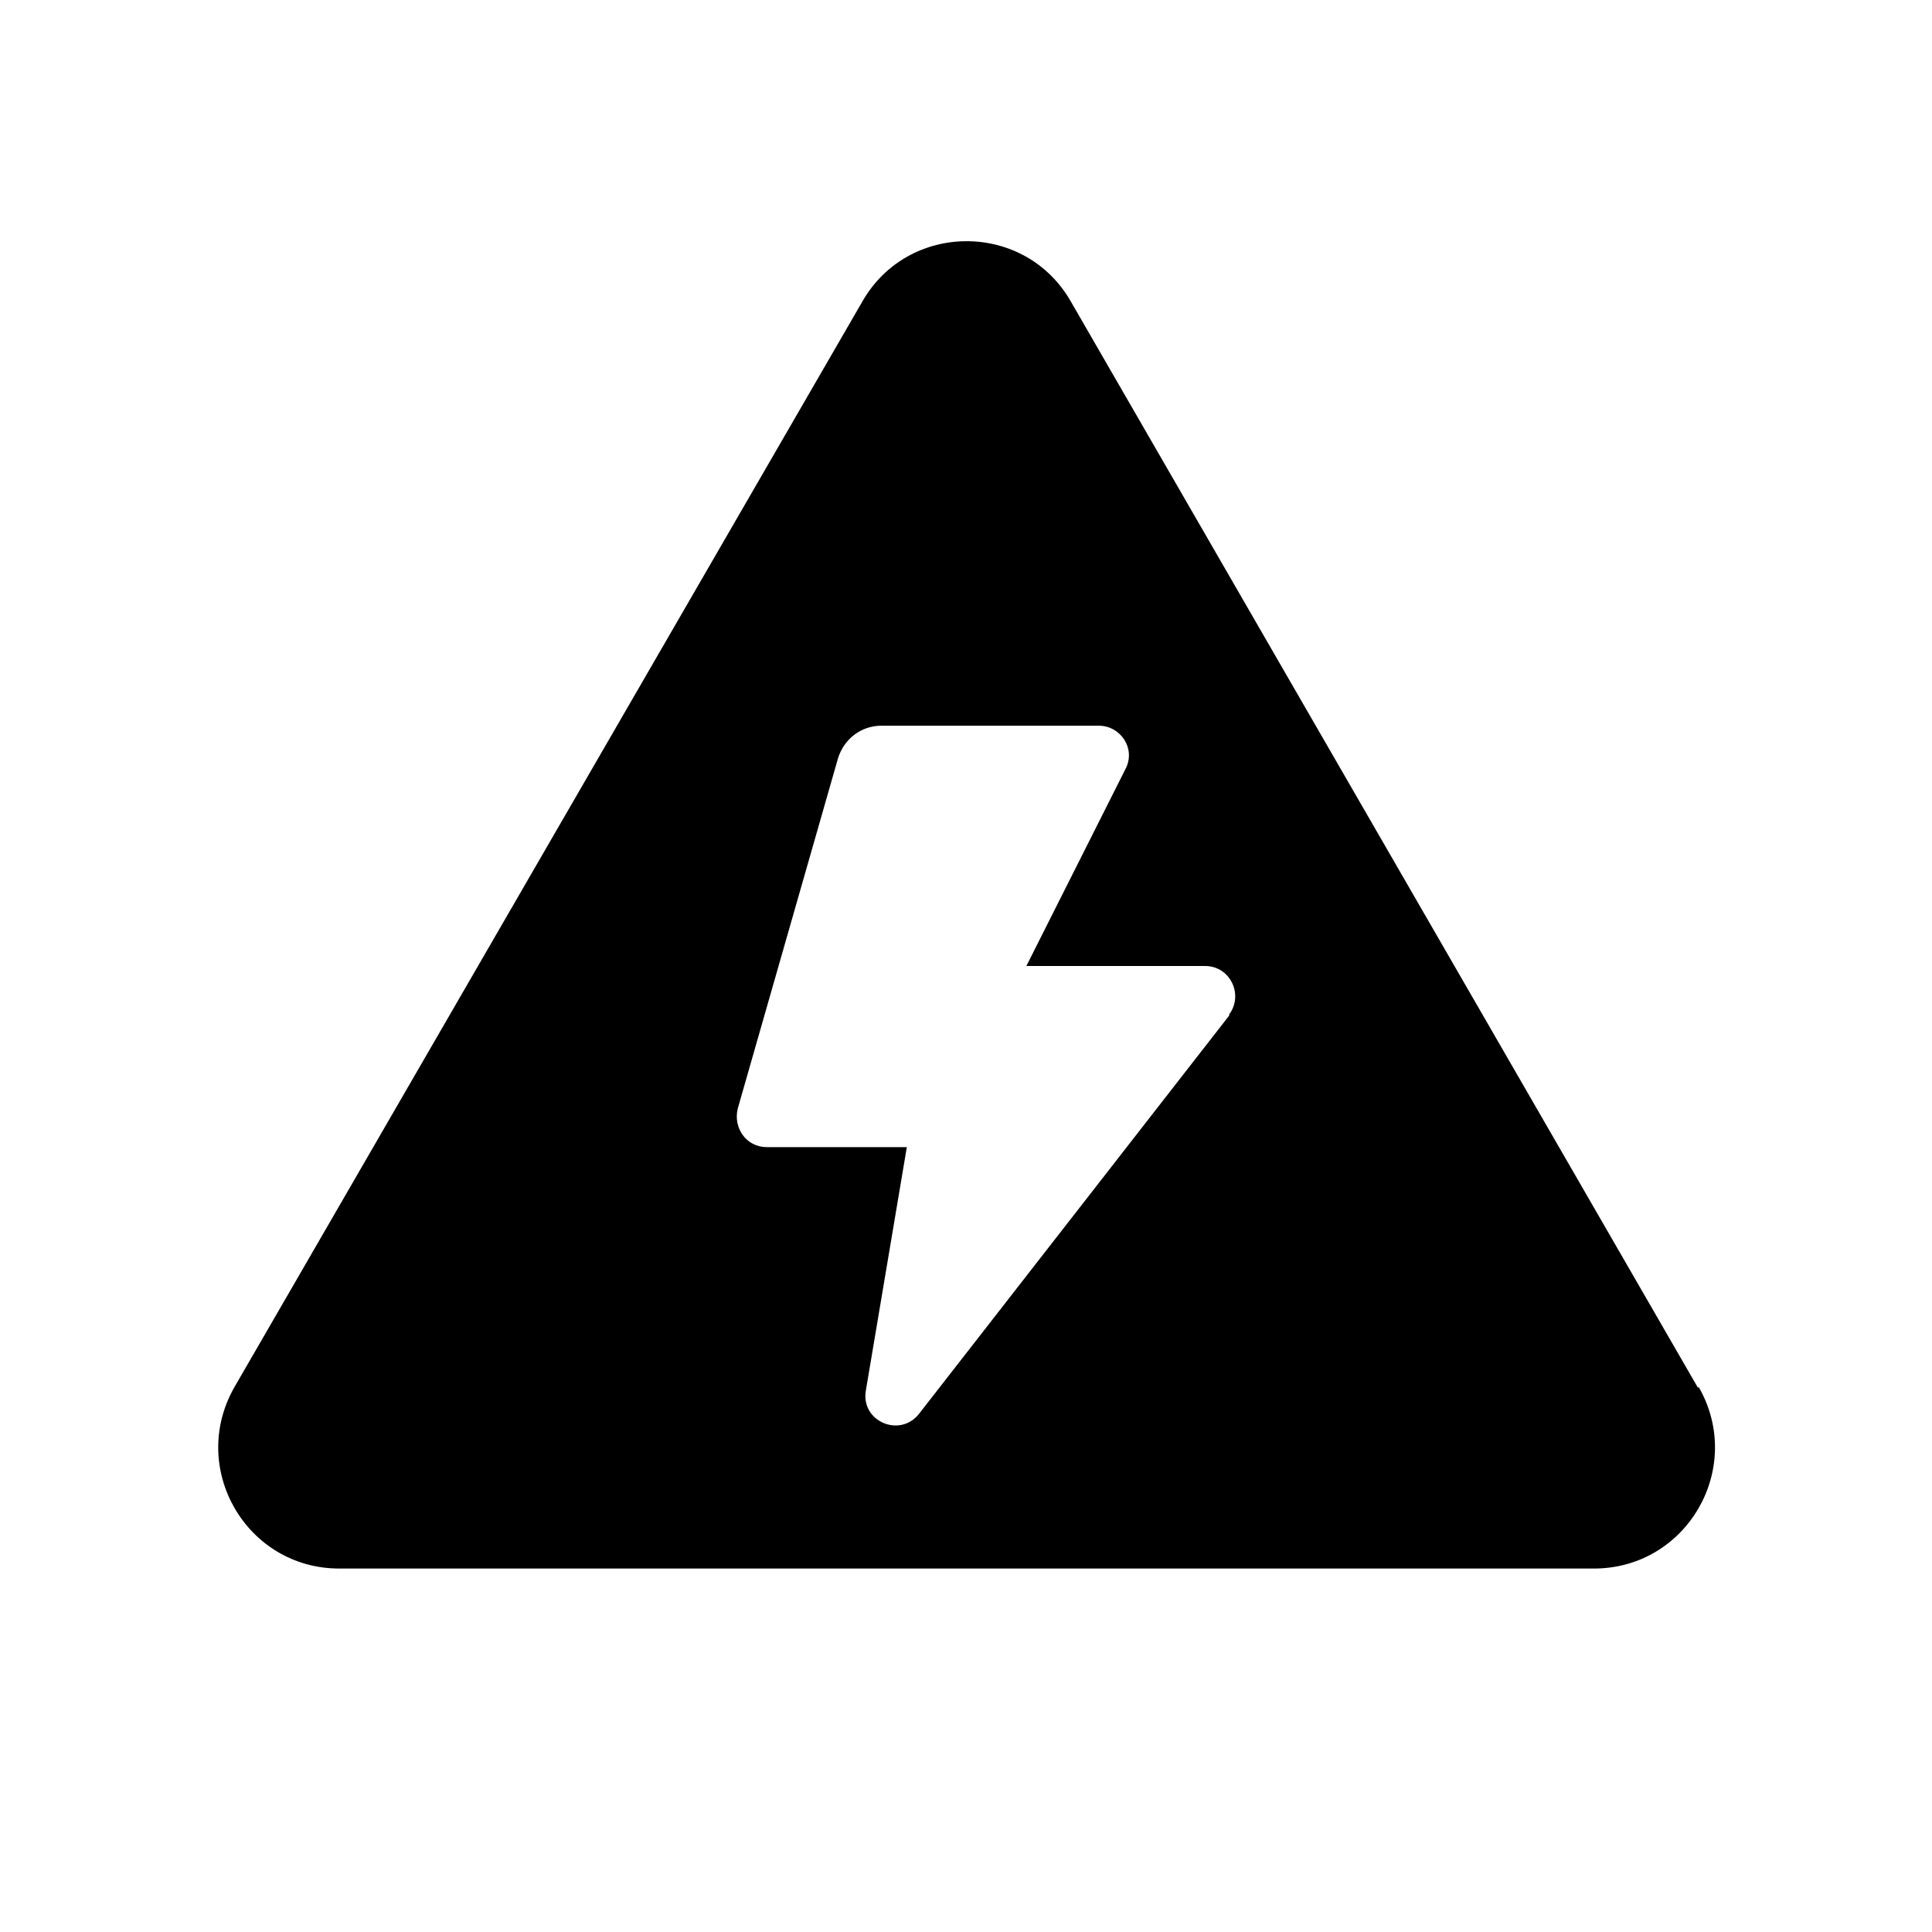
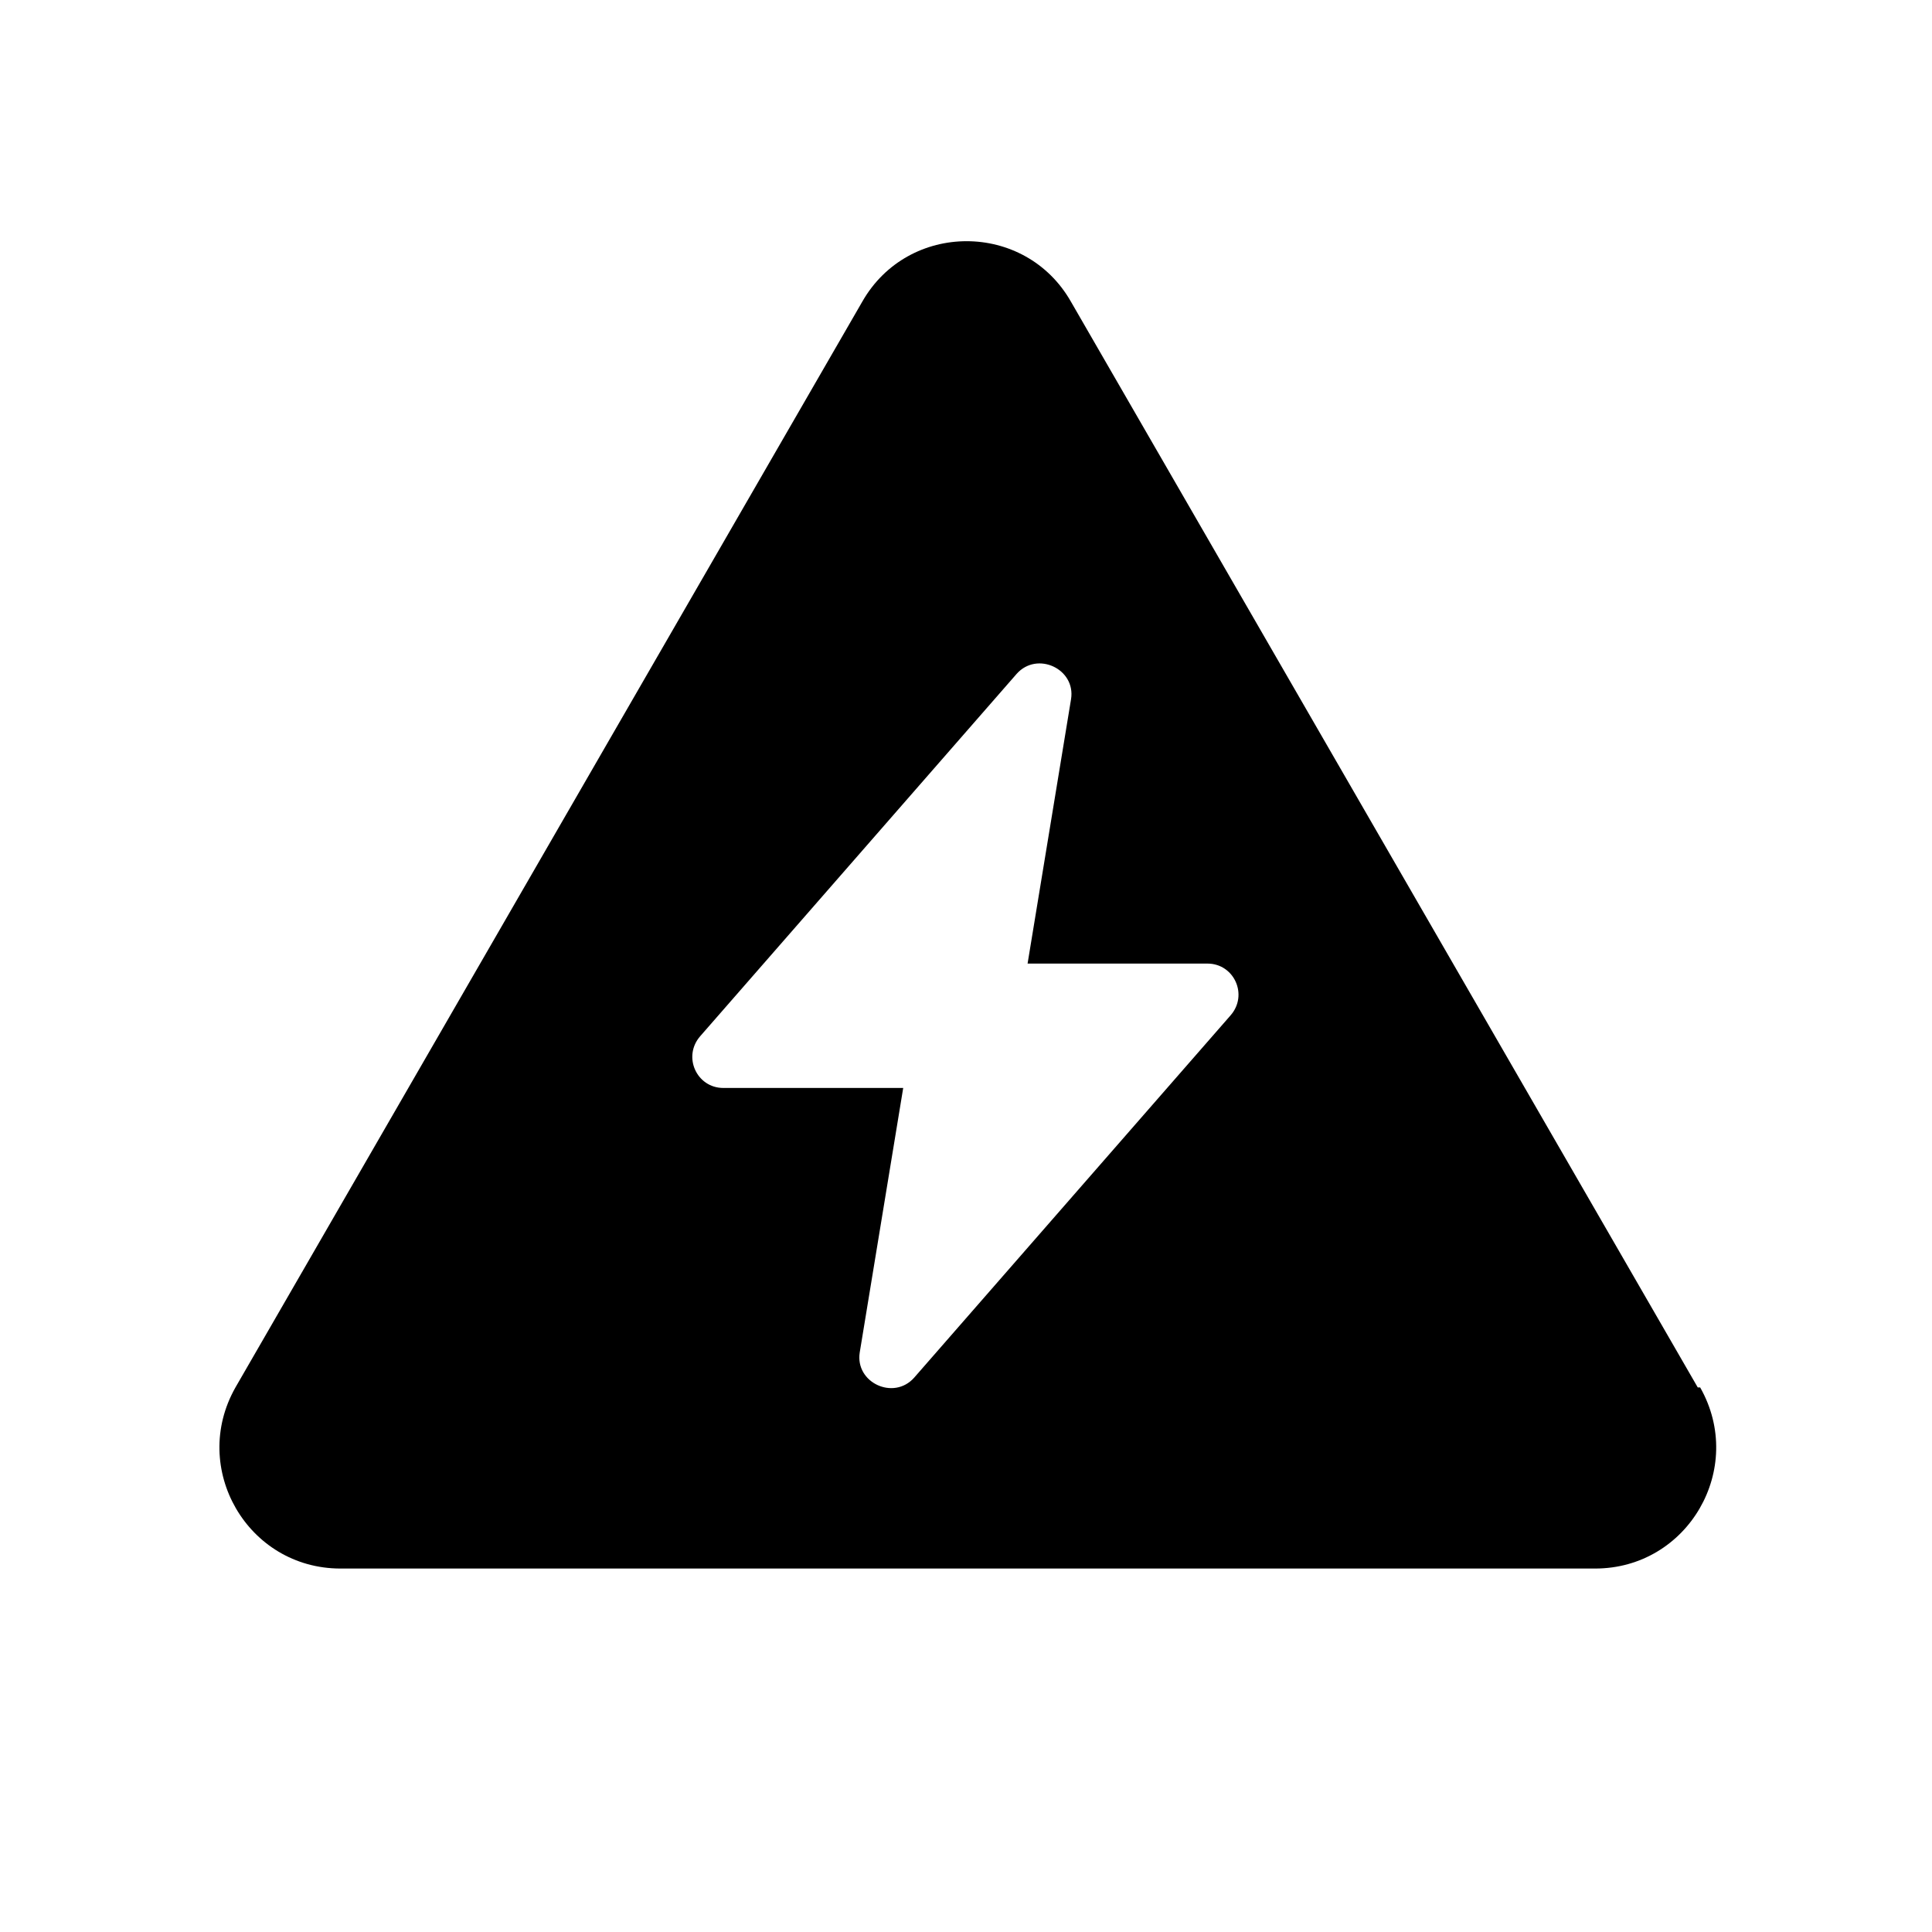
<svg xmlns="http://www.w3.org/2000/svg" width="16" height="16" viewBox="0 0 16 16" fill="none">
-   <path d="M14.06 11.49L8.87 2.5C8.49 1.83 7.52 1.83 7.14 2.5L1.94 11.49C1.56 12.16 2.04 12.99 2.81 12.99H13.2C13.97 12.99 14.45 12.16 14.07 11.49H14.06ZM10.18 8.41L7.61 11.71C7.45 11.91 7.13 11.77 7.17 11.52L7.51 9.5H6.35C6.18 9.5 6.07 9.34 6.11 9.18L6.94 6.28C6.99 6.12 7.13 6.01 7.3 6.01H9.1C9.28 6.01 9.41 6.2 9.32 6.37L8.5 8H9.98C10.19 8 10.3 8.24 10.18 8.4V8.41Z" fill="currentColor" />
+   <path d="M14.06 11.49L8.87 2.5C8.49 1.83 7.52 1.83 7.14 2.5L1.95 11.49C1.57 12.16 2.05 12.99 2.82 12.99H13.21C13.98 12.99 14.46 12.16 14.08 11.49H14.06ZM10.19 8.41L7.57 11.41C7.4 11.6 7.08 11.45 7.12 11.2L7.48 9.01H5.99C5.77 9.01 5.65 8.75 5.8 8.58L8.42 5.58C8.59 5.39 8.91 5.54 8.87 5.79L8.51 7.98H10C10.22 7.98 10.34 8.24 10.19 8.41Z" fill="black" />
</svg>
